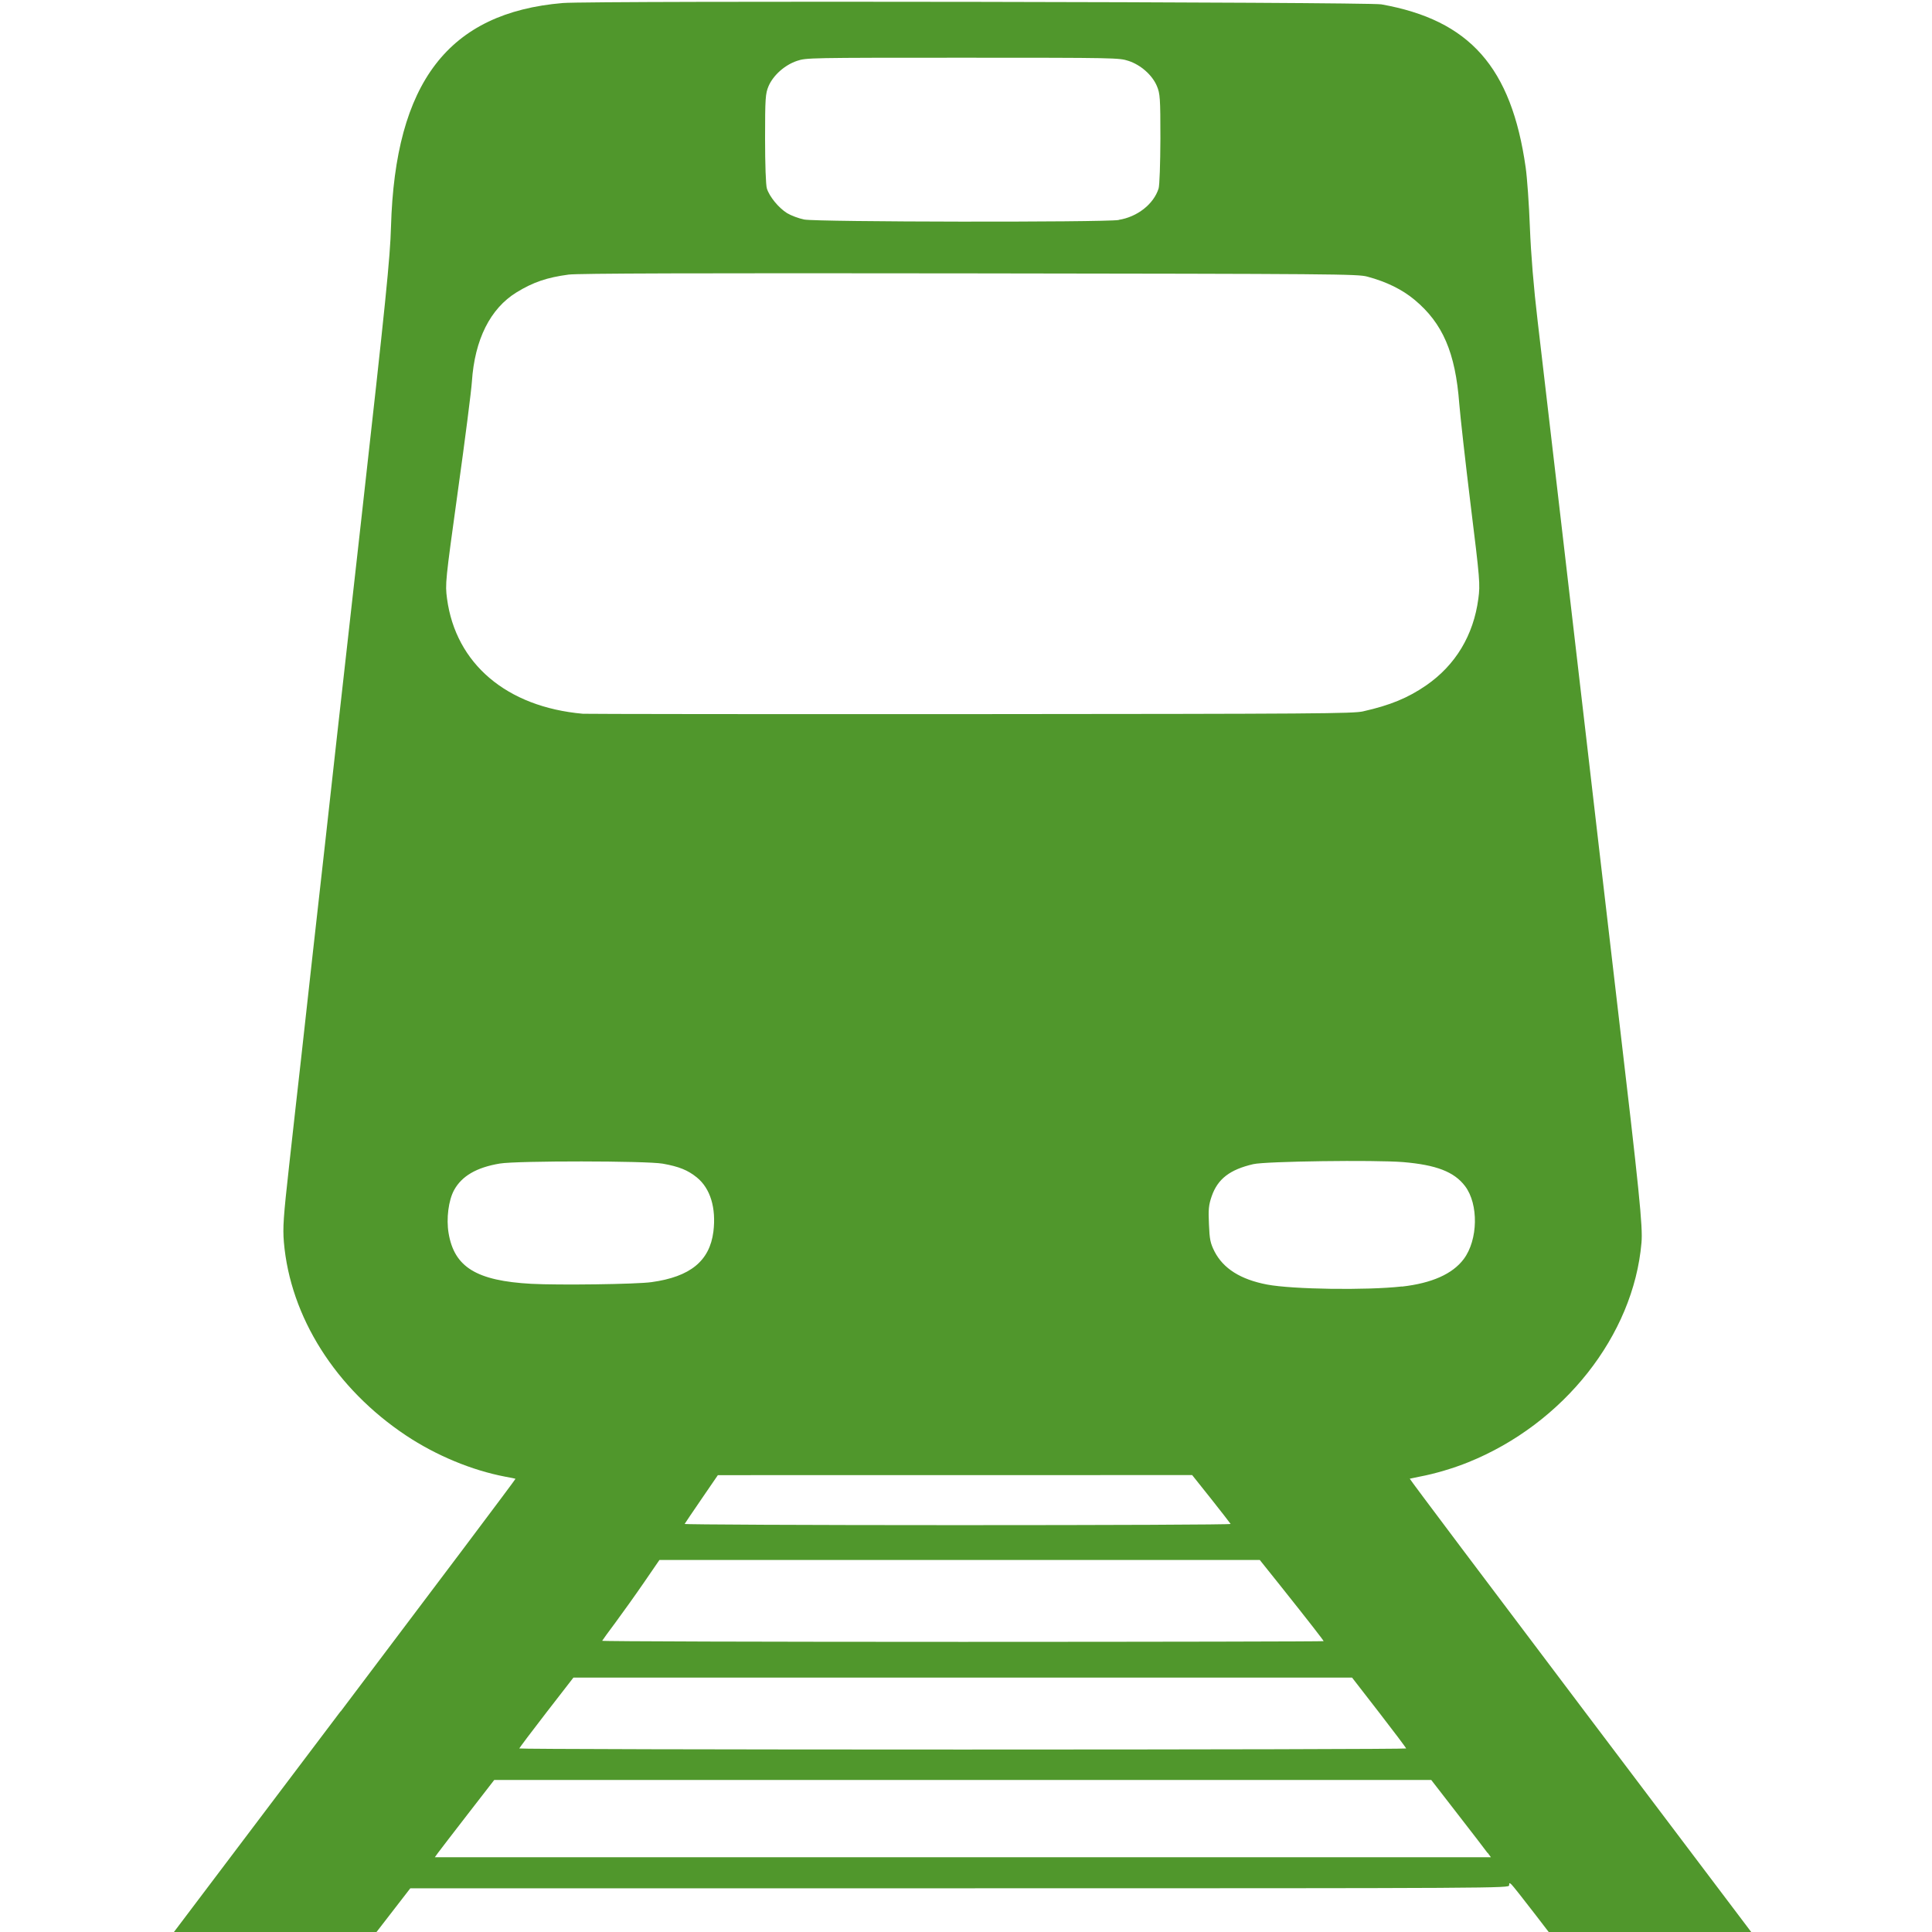
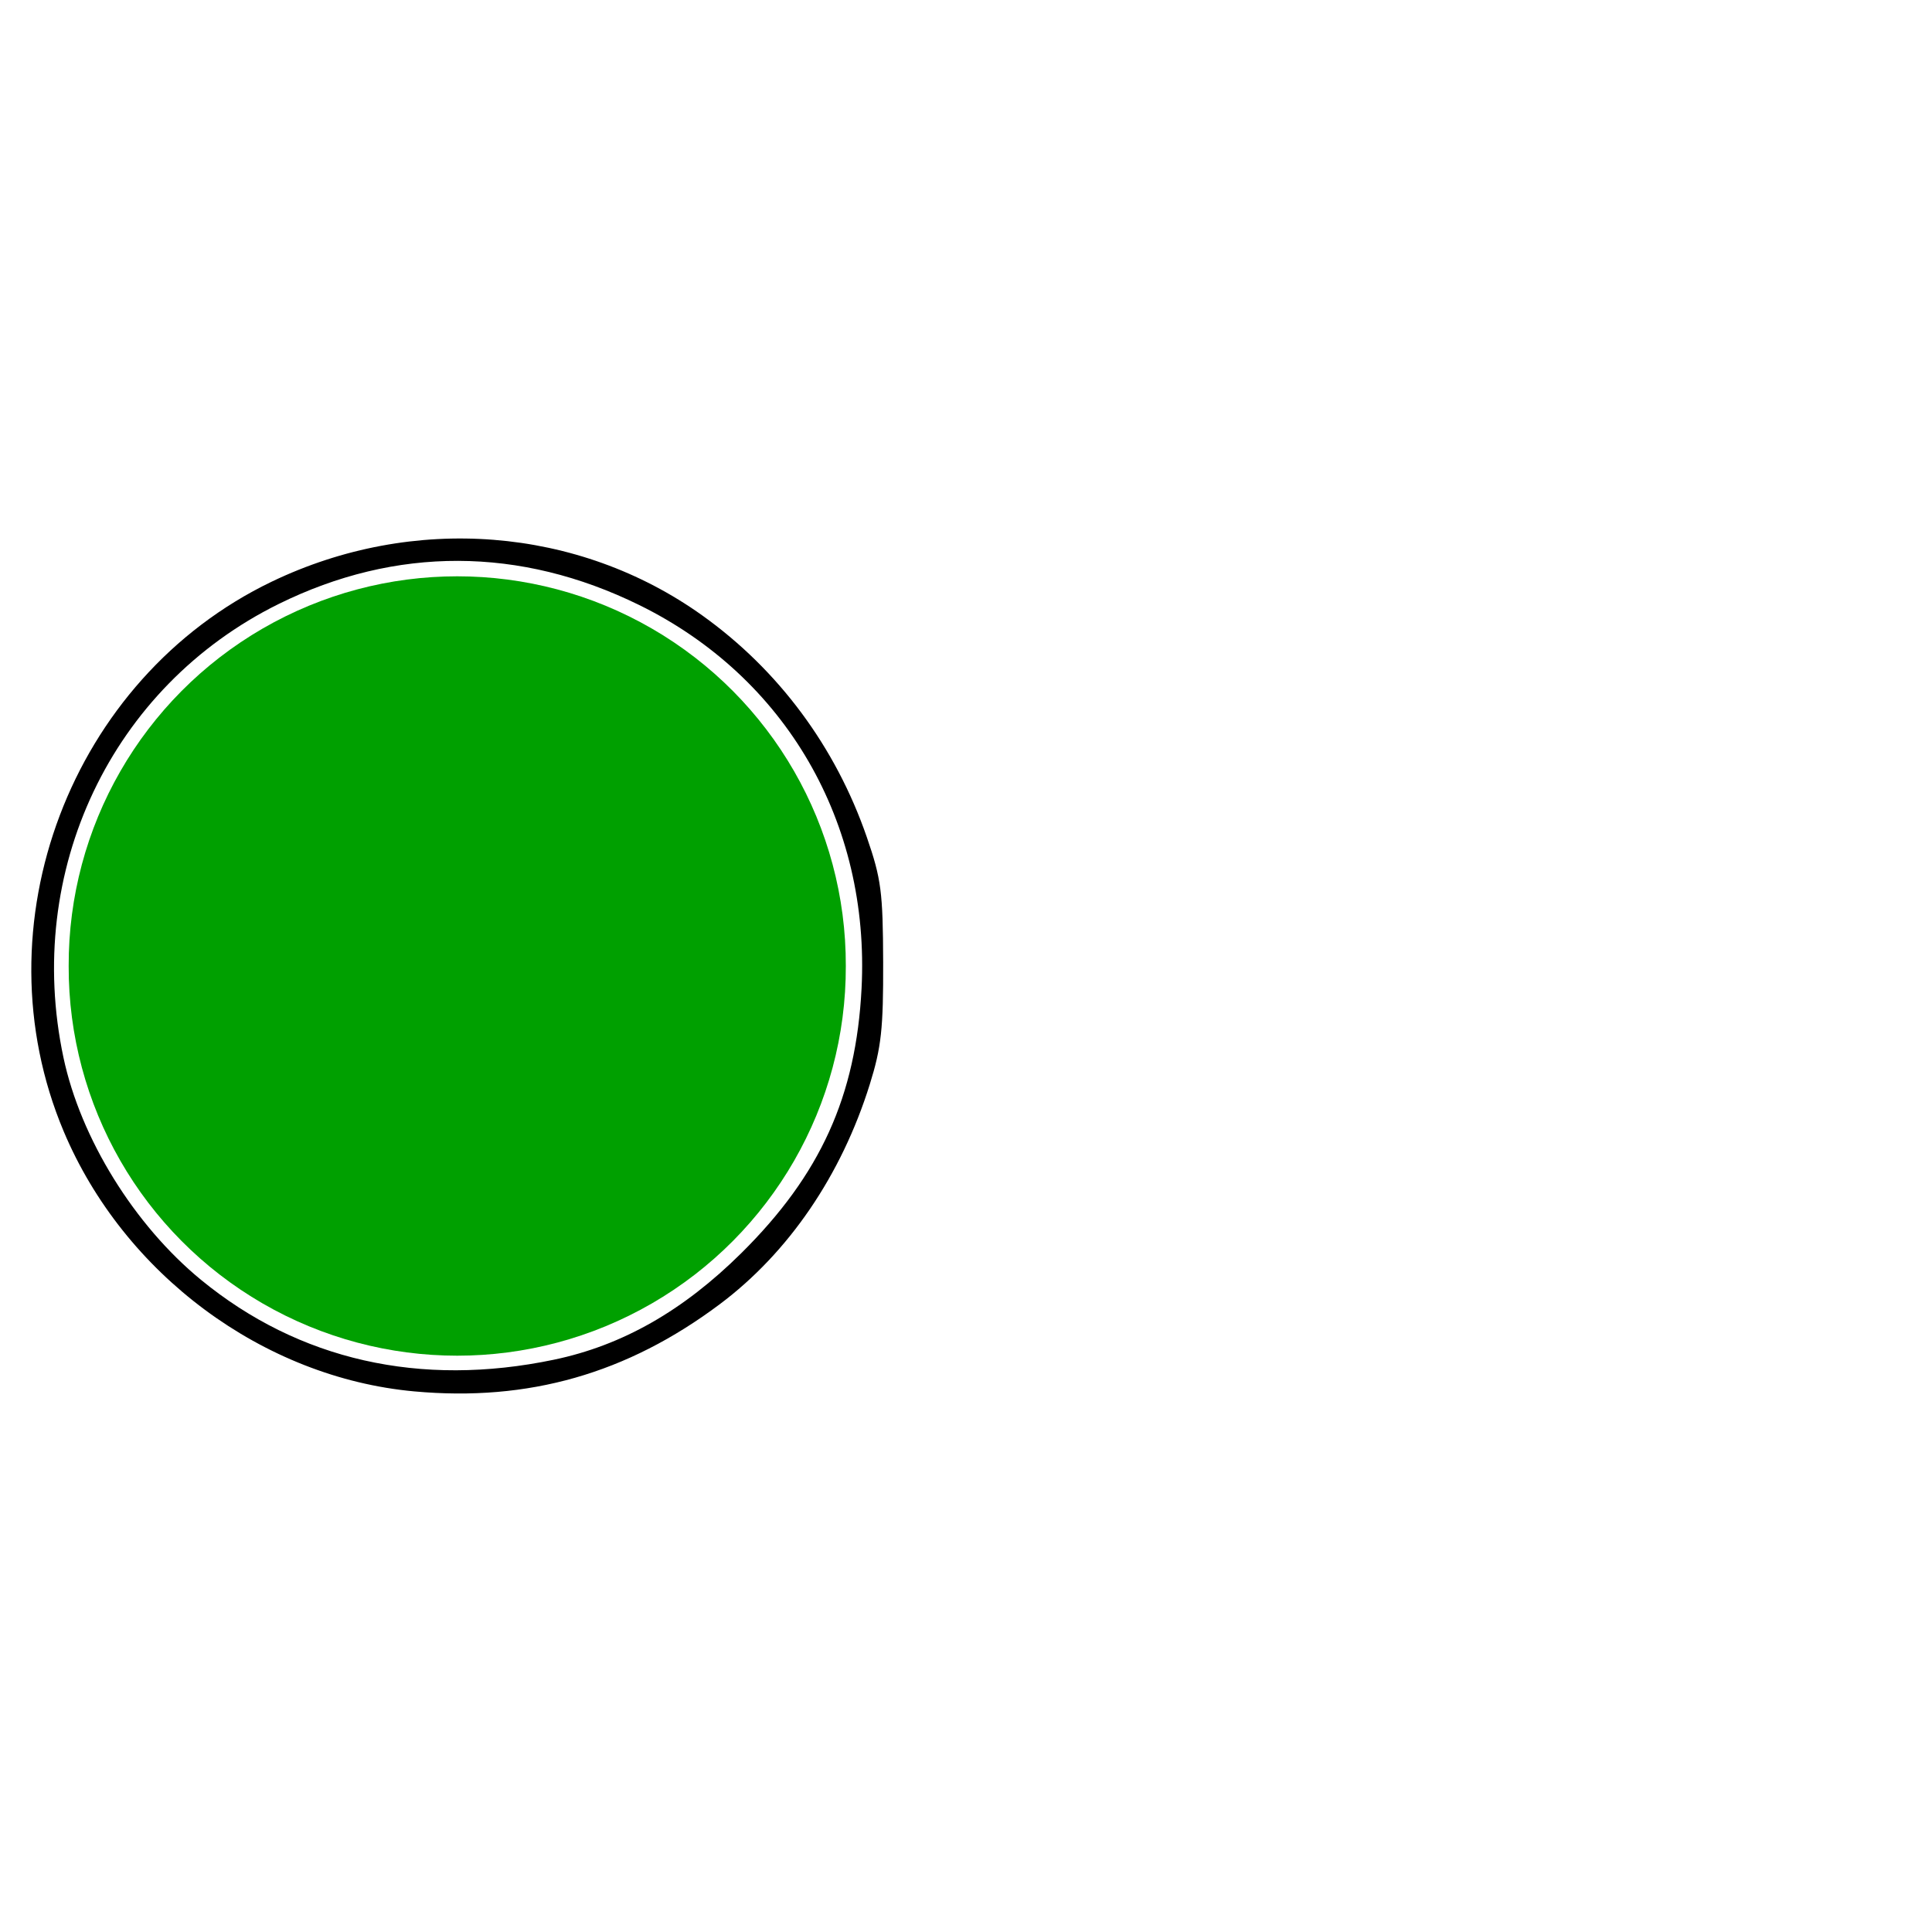
- <svg xmlns="http://www.w3.org/2000/svg" id="svg2" version="1.1" width="16" height="16" viewBox="0 0 16 16">
-   <defs id="defs6" />
-   <path style="fill:#50972c;fill-opacity:1" d="m 2.821,14.174 c 0.799,-1.058 1.451,-1.925 1.448,-1.927 -0.002,-0.002 -0.041,-0.01 -0.086,-0.018 C 3.906,12.176 3.613,12.054 3.364,11.889 2.779,11.5 2.404,10.906 2.351,10.287 2.341,10.167 2.347,10.079 2.394,9.657 2.424,9.388 2.468,8.989 2.493,8.772 2.517,8.554 2.562,8.152 2.592,7.879 2.623,7.606 2.668,7.205 2.692,6.987 2.716,6.769 2.761,6.368 2.791,6.095 2.822,5.822 2.867,5.421 2.891,5.203 2.915,4.985 2.96,4.584 2.991,4.311 3.195,2.49 3.231,2.133 3.238,1.879 3.272,0.681 3.714,0.105 4.661,0.025 4.899,0.005 11.323,0.016 11.439,0.036 c 0.733,0.13 1.078,0.521 1.196,1.351 0.012,0.084 0.028,0.308 0.035,0.498 0.009,0.225 0.031,0.495 0.064,0.773 0.028,0.235 0.114,0.979 0.193,1.652 0.078,0.674 0.152,1.304 0.163,1.401 0.011,0.097 0.079,0.674 0.149,1.282 0.071,0.608 0.141,1.213 0.157,1.345 0.18,1.531 0.21,1.822 0.198,1.954 -0.066,0.767 -0.644,1.499 -1.435,1.818 -0.121,0.049 -0.275,0.095 -0.398,0.118 -0.045,0.009 -0.083,0.017 -0.086,0.018 -0.003,0.002 0.649,0.869 1.448,1.927 l 1.453,1.924 -0.838,0 -0.838,0 -0.181,-0.236 c -0.1,-0.13 -0.19,-0.244 -0.201,-0.254 -0.017,-0.016 -0.02,-0.015 -0.02,0.006 0,0.024 -0.037,0.025 -4.55,0.025 l -4.55,0 -0.177,0.229 -0.177,0.229 -0.838,0 -0.838,0 1.453,-1.924 z m 9.498,1.171 c -0.014,-0.02 -0.125,-0.164 -0.246,-0.32 l -0.22,-0.284 -3.88,0 -3.88,0 -0.22,0.284 c -0.121,0.156 -0.232,0.301 -0.246,0.32 l -0.026,0.036 4.373,0 4.373,0 -0.026,-0.036 z M 11.645,14.48 c 0,-0.005 -0.101,-0.139 -0.224,-0.298 l -0.224,-0.289 -3.224,0 -3.224,0 -0.224,0.289 c -0.123,0.159 -0.224,0.293 -0.224,0.298 0,0.005 1.653,0.009 3.672,0.009 2.02,0 3.672,-0.004 3.672,-0.009 z m -0.683,-0.888 c 0,-0.006 -0.118,-0.158 -0.361,-0.463 l -0.168,-0.21 -2.486,1.26e-4 -2.486,1.26e-4 -0.127,0.185 c -0.07,0.102 -0.176,0.25 -0.235,0.33 -0.059,0.079 -0.11,0.149 -0.112,0.154 -0.003,0.005 1.341,0.009 2.986,0.009 1.645,-1.26e-4 2.99,-0.003 2.99,-0.006 z m -0.771,-0.972 c -0.003,-0.005 -0.075,-0.099 -0.161,-0.207 l -0.157,-0.197 -1.964,2.83e-4 -1.964,2.83e-4 -0.135,0.197 c -0.074,0.108 -0.137,0.201 -0.14,0.207 -0.003,0.005 1.015,0.01 2.261,0.01 1.246,0 2.263,-0.004 2.261,-0.01 z m 1.419,-1.965 c 0.247,-0.028 0.419,-0.104 0.512,-0.228 0.119,-0.159 0.124,-0.455 0.011,-0.604 -0.09,-0.119 -0.239,-0.176 -0.513,-0.199 -0.235,-0.019 -1.139,-0.007 -1.241,0.017 -0.194,0.045 -0.294,0.122 -0.344,0.265 -0.025,0.072 -0.029,0.11 -0.023,0.233 0.005,0.127 0.012,0.157 0.046,0.225 0.073,0.142 0.216,0.232 0.435,0.274 0.21,0.04 0.824,0.049 1.117,0.016 z M 5.396,10.618 C 5.716,10.574 5.877,10.443 5.908,10.2 5.932,10.004 5.883,9.842 5.771,9.751 5.697,9.691 5.624,9.661 5.489,9.637 5.352,9.613 4.282,9.612 4.139,9.636 3.947,9.668 3.825,9.739 3.761,9.855 c -0.047,0.085 -0.066,0.238 -0.046,0.357 0.047,0.282 0.231,0.395 0.685,0.42 0.222,0.012 0.872,0.004 0.996,-0.014 z M 11.289,5.891 c 0.223,-0.05 0.371,-0.111 0.522,-0.215 0.243,-0.168 0.392,-0.415 0.432,-0.718 0.016,-0.119 0.013,-0.156 -0.064,-0.779 -0.044,-0.359 -0.086,-0.735 -0.094,-0.836 -0.032,-0.423 -0.137,-0.666 -0.37,-0.86 -0.103,-0.086 -0.234,-0.15 -0.391,-0.192 -0.081,-0.022 -0.249,-0.023 -3.295,-0.027 -2.282,-0.003 -3.242,0 -3.32,0.01 C 4.53,2.298 4.417,2.336 4.278,2.421 4.06,2.555 3.931,2.812 3.908,3.161 3.903,3.237 3.851,3.644 3.792,4.066 3.688,4.817 3.686,4.835 3.702,4.957 c 0.072,0.54 0.494,0.898 1.125,0.954 0.027,0.002 1.472,0.004 3.21,0.003 2.884,-0.002 3.168,-0.004 3.253,-0.023 z M 9.264,1.821 C 9.418,1.797 9.554,1.691 9.595,1.561 9.603,1.534 9.609,1.359 9.61,1.148 9.61,0.81 9.607,0.775 9.581,0.713 9.543,0.622 9.447,0.537 9.345,0.504 9.268,0.479 9.244,0.478 7.973,0.478 c -1.271,0 -1.296,4.6496e-4 -1.372,0.026 -0.102,0.034 -0.197,0.119 -0.236,0.209 -0.026,0.062 -0.029,0.097 -0.029,0.435 4.27e-5,0.211 0.006,0.387 0.015,0.413 0.021,0.068 0.098,0.161 0.167,0.204 0.033,0.02 0.097,0.044 0.142,0.053 0.111,0.021 2.47,0.024 2.605,0.004 z" id="path4138" />
+ <svg xmlns="http://www.w3.org/2000/svg" xmlns:xlink="http://www.w3.org/1999/xlink" width="600" height="600" id="svg4711" version="1.1">
+   <defs id="defs4713">
+     <radialGradient xlink:href="#linearGradient3101" id="radialGradient4585" gradientUnits="userSpaceOnUse" gradientTransform="matrix(30.79932,0,0,10.82944,-188.1471,421.0229)" cx="17.312" cy="25.531" fx="17.312" fy="25.531" r="9.688" />
+     <linearGradient id="linearGradient3101">
+       <stop offset="0" style="stop-color: rgb(0, 0, 0); stop-opacity: 1;" id="stop3103" />
+       <stop offset="1" style="stop-color: rgb(0, 0, 0); stop-opacity: 0;" id="stop3105" />
+     </linearGradient>
+   </defs>
+   <g id="layer1" transform="translate(0,-452.3622)">
+     <path id="path1650" style="fill:#00a000;fill-opacity:1;fill-rule:nonzero;stroke:none" d="m 262.675,752.362 a 120.675,120.675 0 1 1 -241.349,0 120.675,120.675 0 1 1 241.349,0 z" />
+     <path style="fill:#000000;fill-opacity:1;fill-rule:nonzero;stroke:none" d="M 128.688,884.476 C 81.737,880.198 38.432,848.073 19.759,803.669 -7.13,739.725 21.896,663.052 84.365,633.014 c 43.907,-21.112 95.203,-17.085 133.769,10.502 23.672,16.933 41.382,40.806 51.067,68.84 4.467,12.929 5,17.009 5.071,38.827 0.067,20.652 -0.568,26.451 -4.15,37.924 -8.824,28.258 -25.22,52.284 -46.614,68.307 -28.773,21.548 -59.4,30.289 -94.82,27.061 z m 43.354,-9.849 c 21.214,-4.431 40.117,-15.189 58.217,-33.131 24.544,-24.33 35.588,-48.659 37.308,-82.186 2.645,-51.552 -23.535,-96.682 -69.064,-119.056 -36.977,-18.171 -75.593,-18.28 -111.967,-0.314 -51.946,25.656 -79.109,82.882 -66.836,140.809 5.318,25.101 21.996,52.072 42.71,69.067 30.408,24.949 68.117,33.483 109.632,24.811 l 0,0 z" id="path4749" />
+   </g>
</svg>
